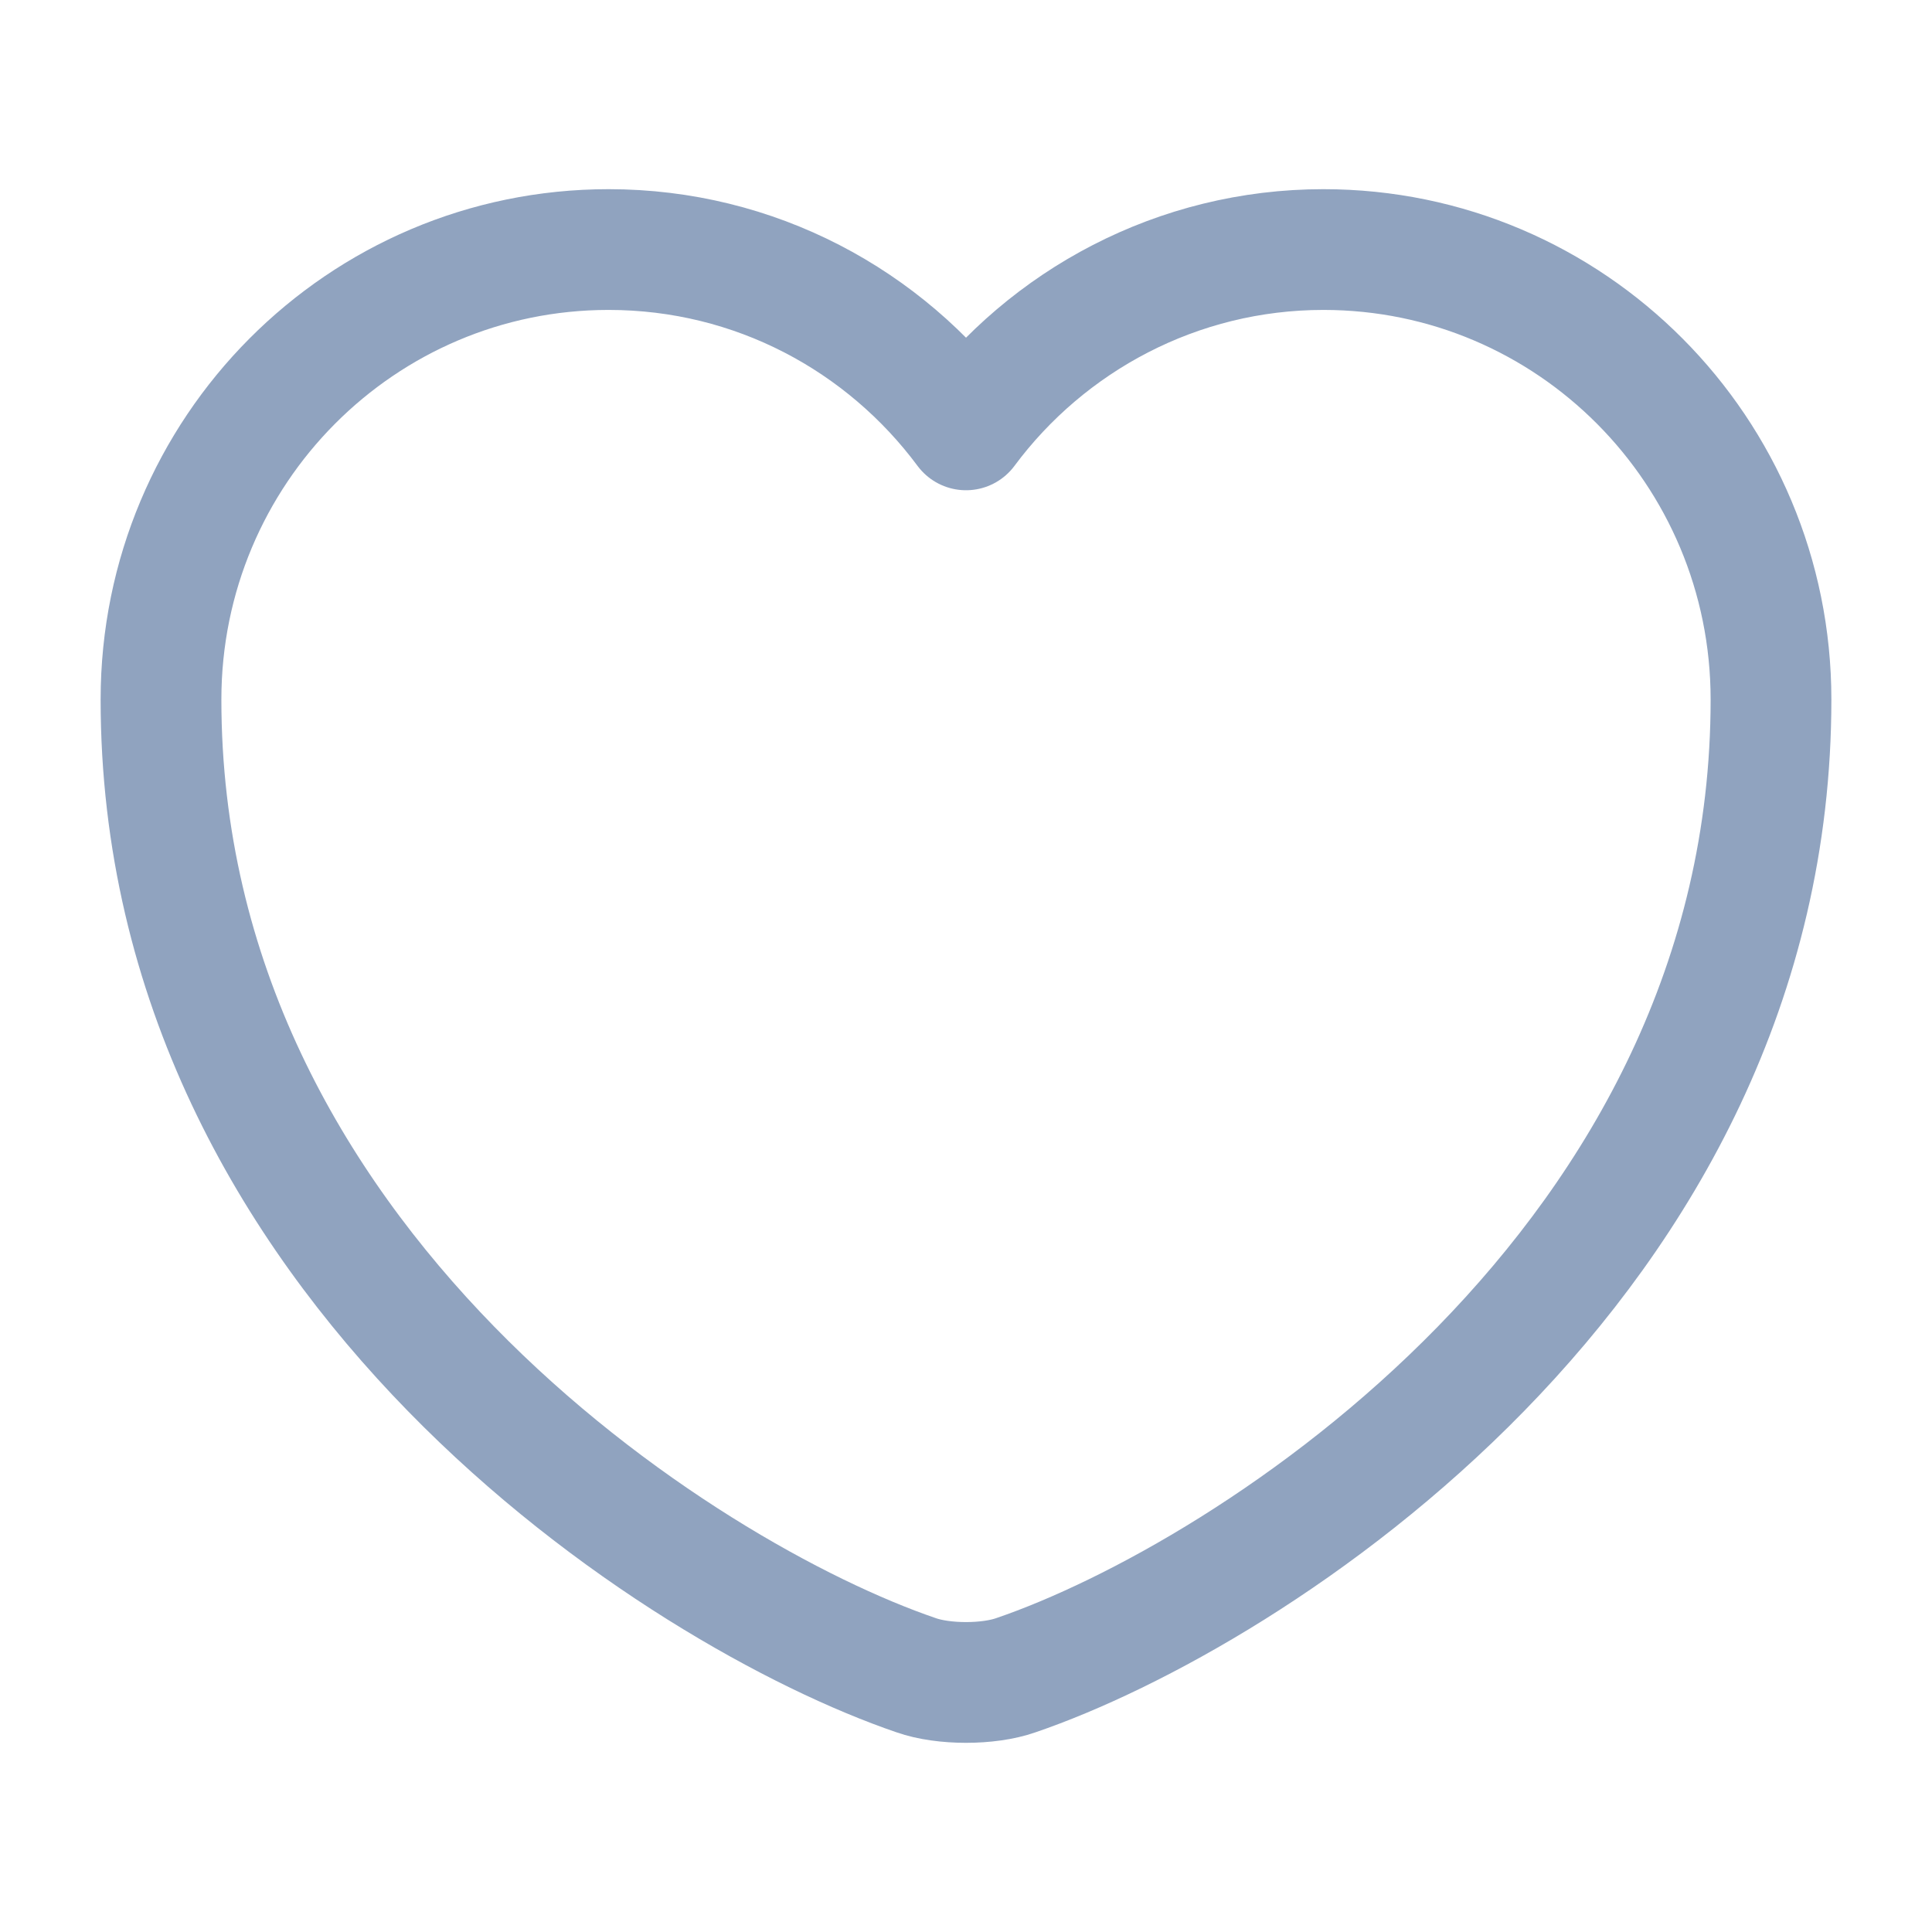
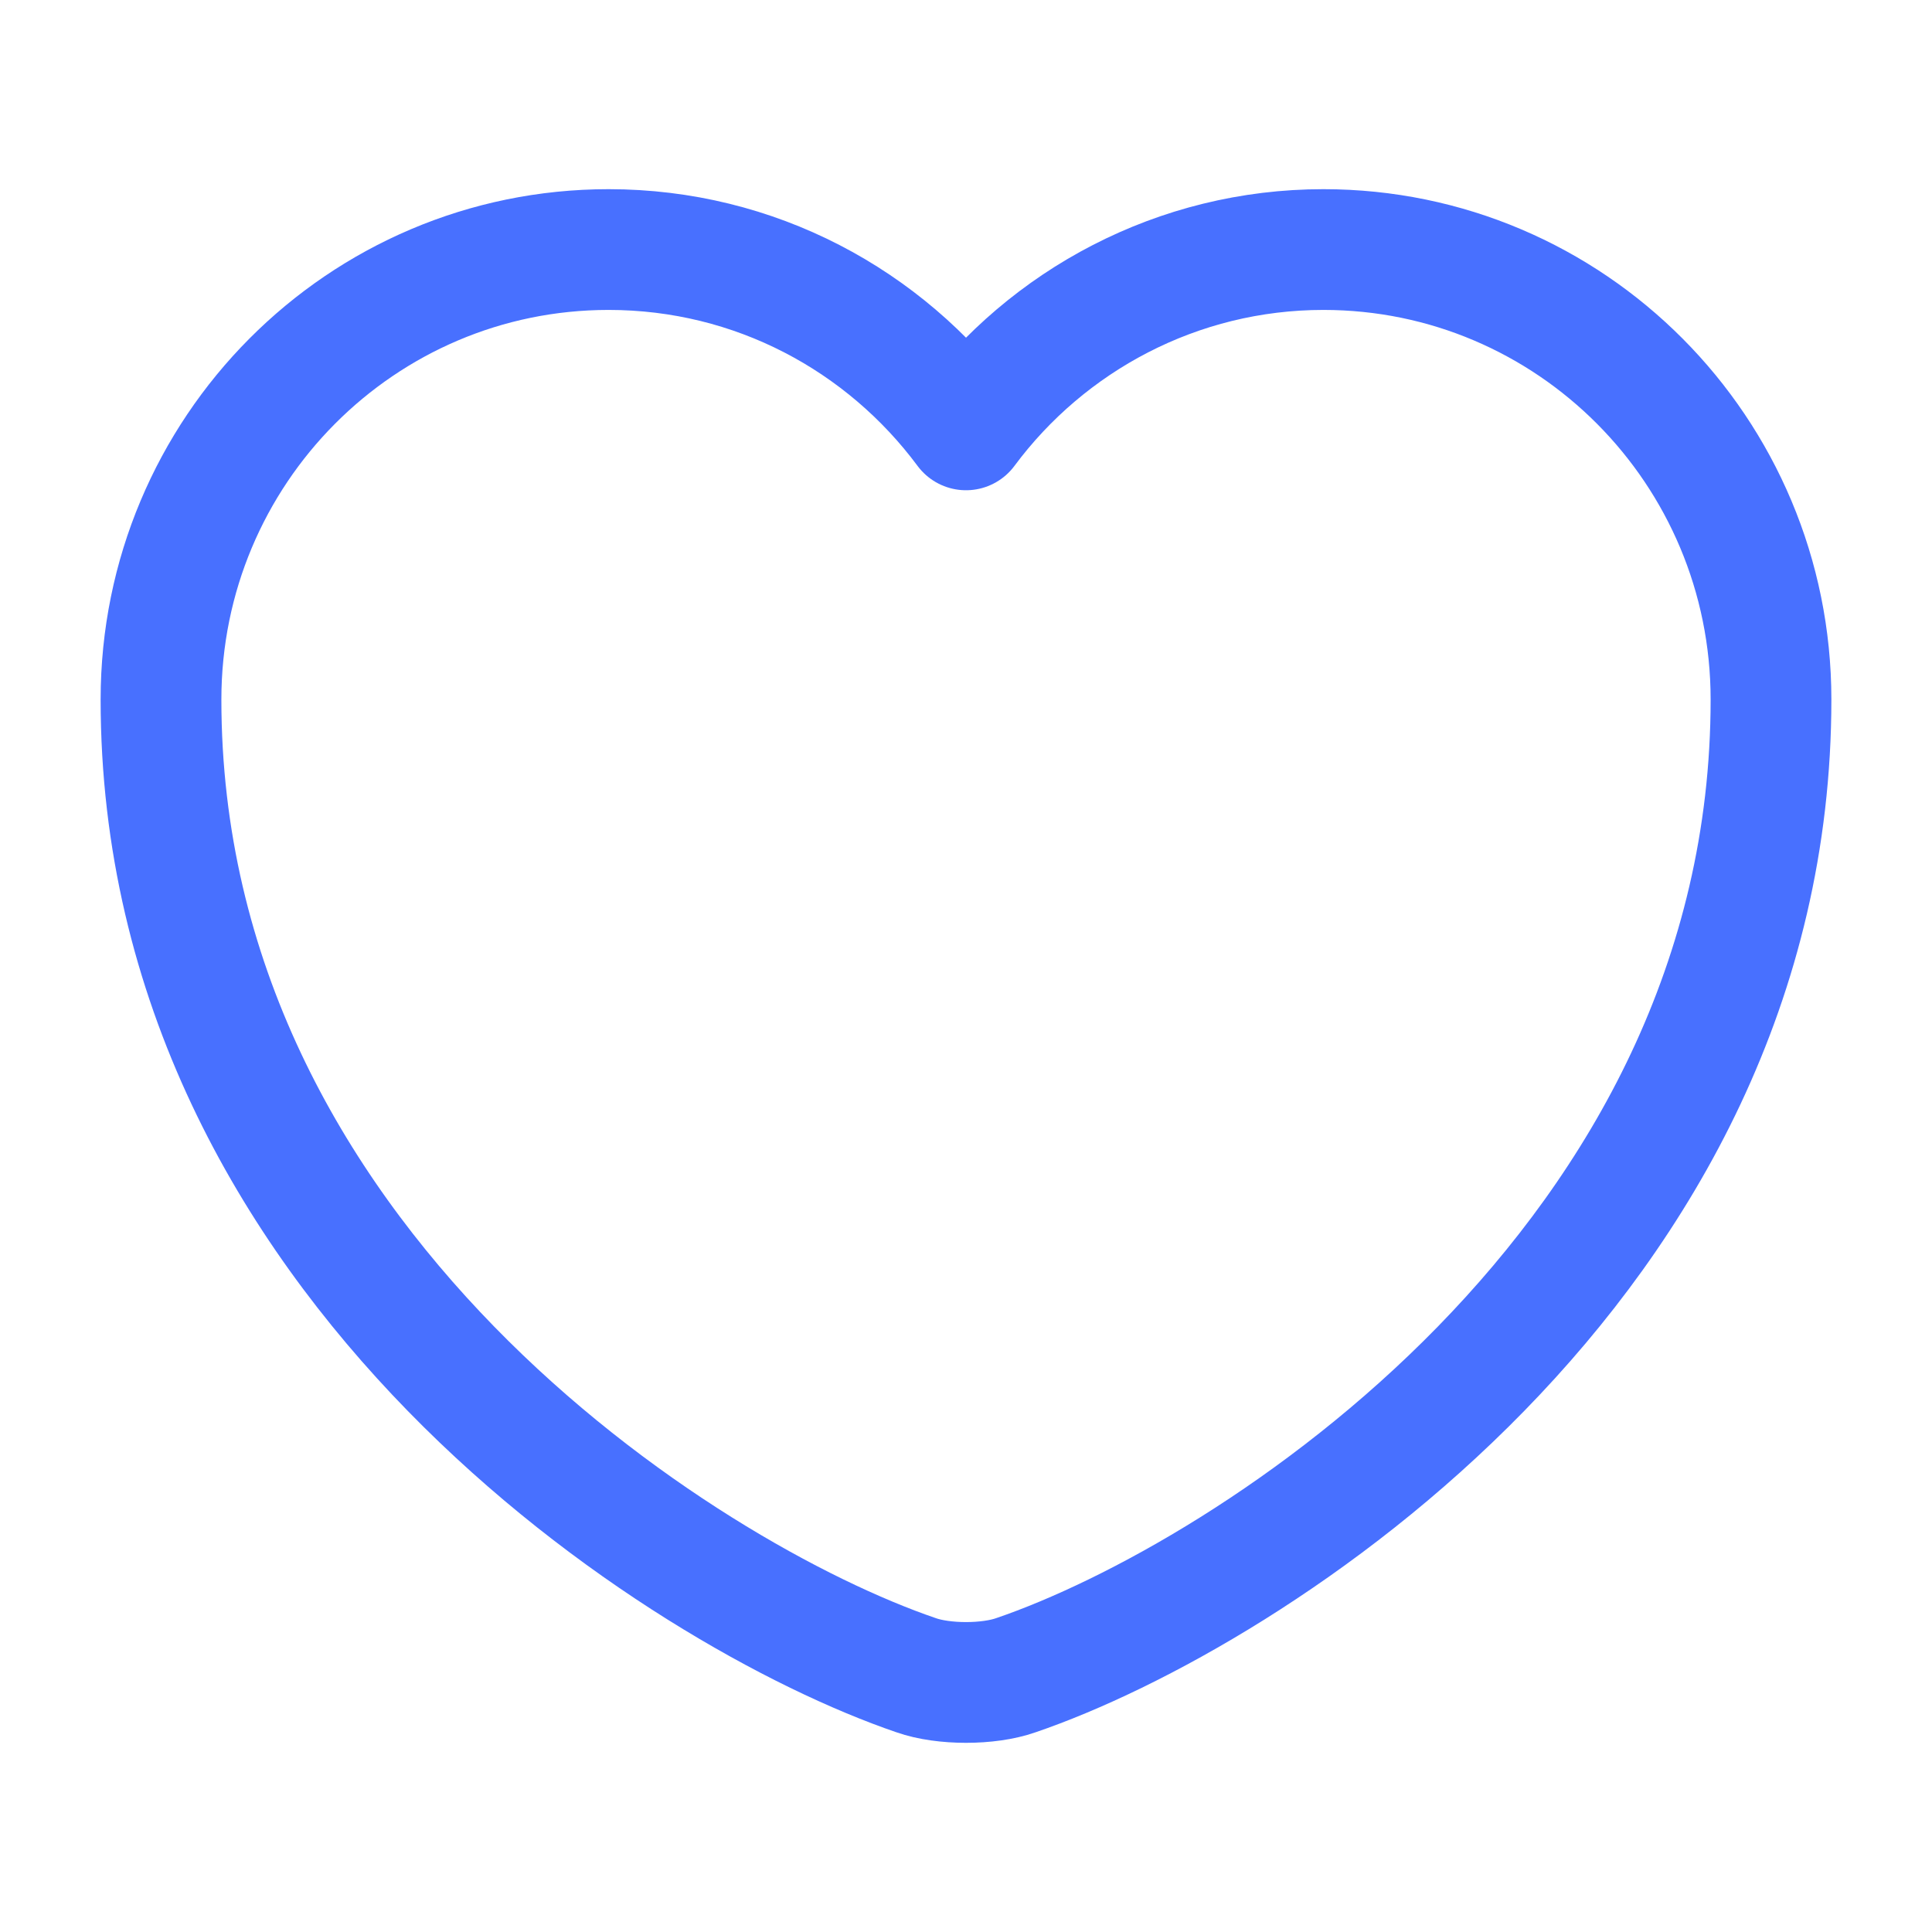
<svg xmlns="http://www.w3.org/2000/svg" width="24" height="24" viewBox="0 0 24 24" fill="none">
-   <path d="M12.62 20.81C12.28 20.93 11.72 20.93 11.38 20.81C8.48 19.82 2 15.69 2 8.69C2 5.6 4.49 3.1 7.56 3.1C9.38 3.1 10.99 3.98 12 5.34C13.01 3.98 14.63 3.1 16.44 3.1C19.51 3.1 22 5.6 22 8.69C22 15.69 15.52 19.82 12.62 20.81Z" stroke="#90A3BF" stroke-width="1.5" stroke-linecap="round" stroke-linejoin="round" />
+   <path d="M12.62 20.81C12.28 20.93 11.72 20.93 11.38 20.81C8.48 19.82 2 15.69 2 8.69C2 5.6 4.49 3.1 7.56 3.1C9.38 3.1 10.99 3.98 12 5.34C13.01 3.98 14.63 3.1 16.44 3.1C19.51 3.1 22 5.6 22 8.69C22 15.69 15.52 19.82 12.62 20.81Z" stroke="#4870FF" stroke-width="1.5" stroke-linecap="round" stroke-linejoin="round" />
</svg>
